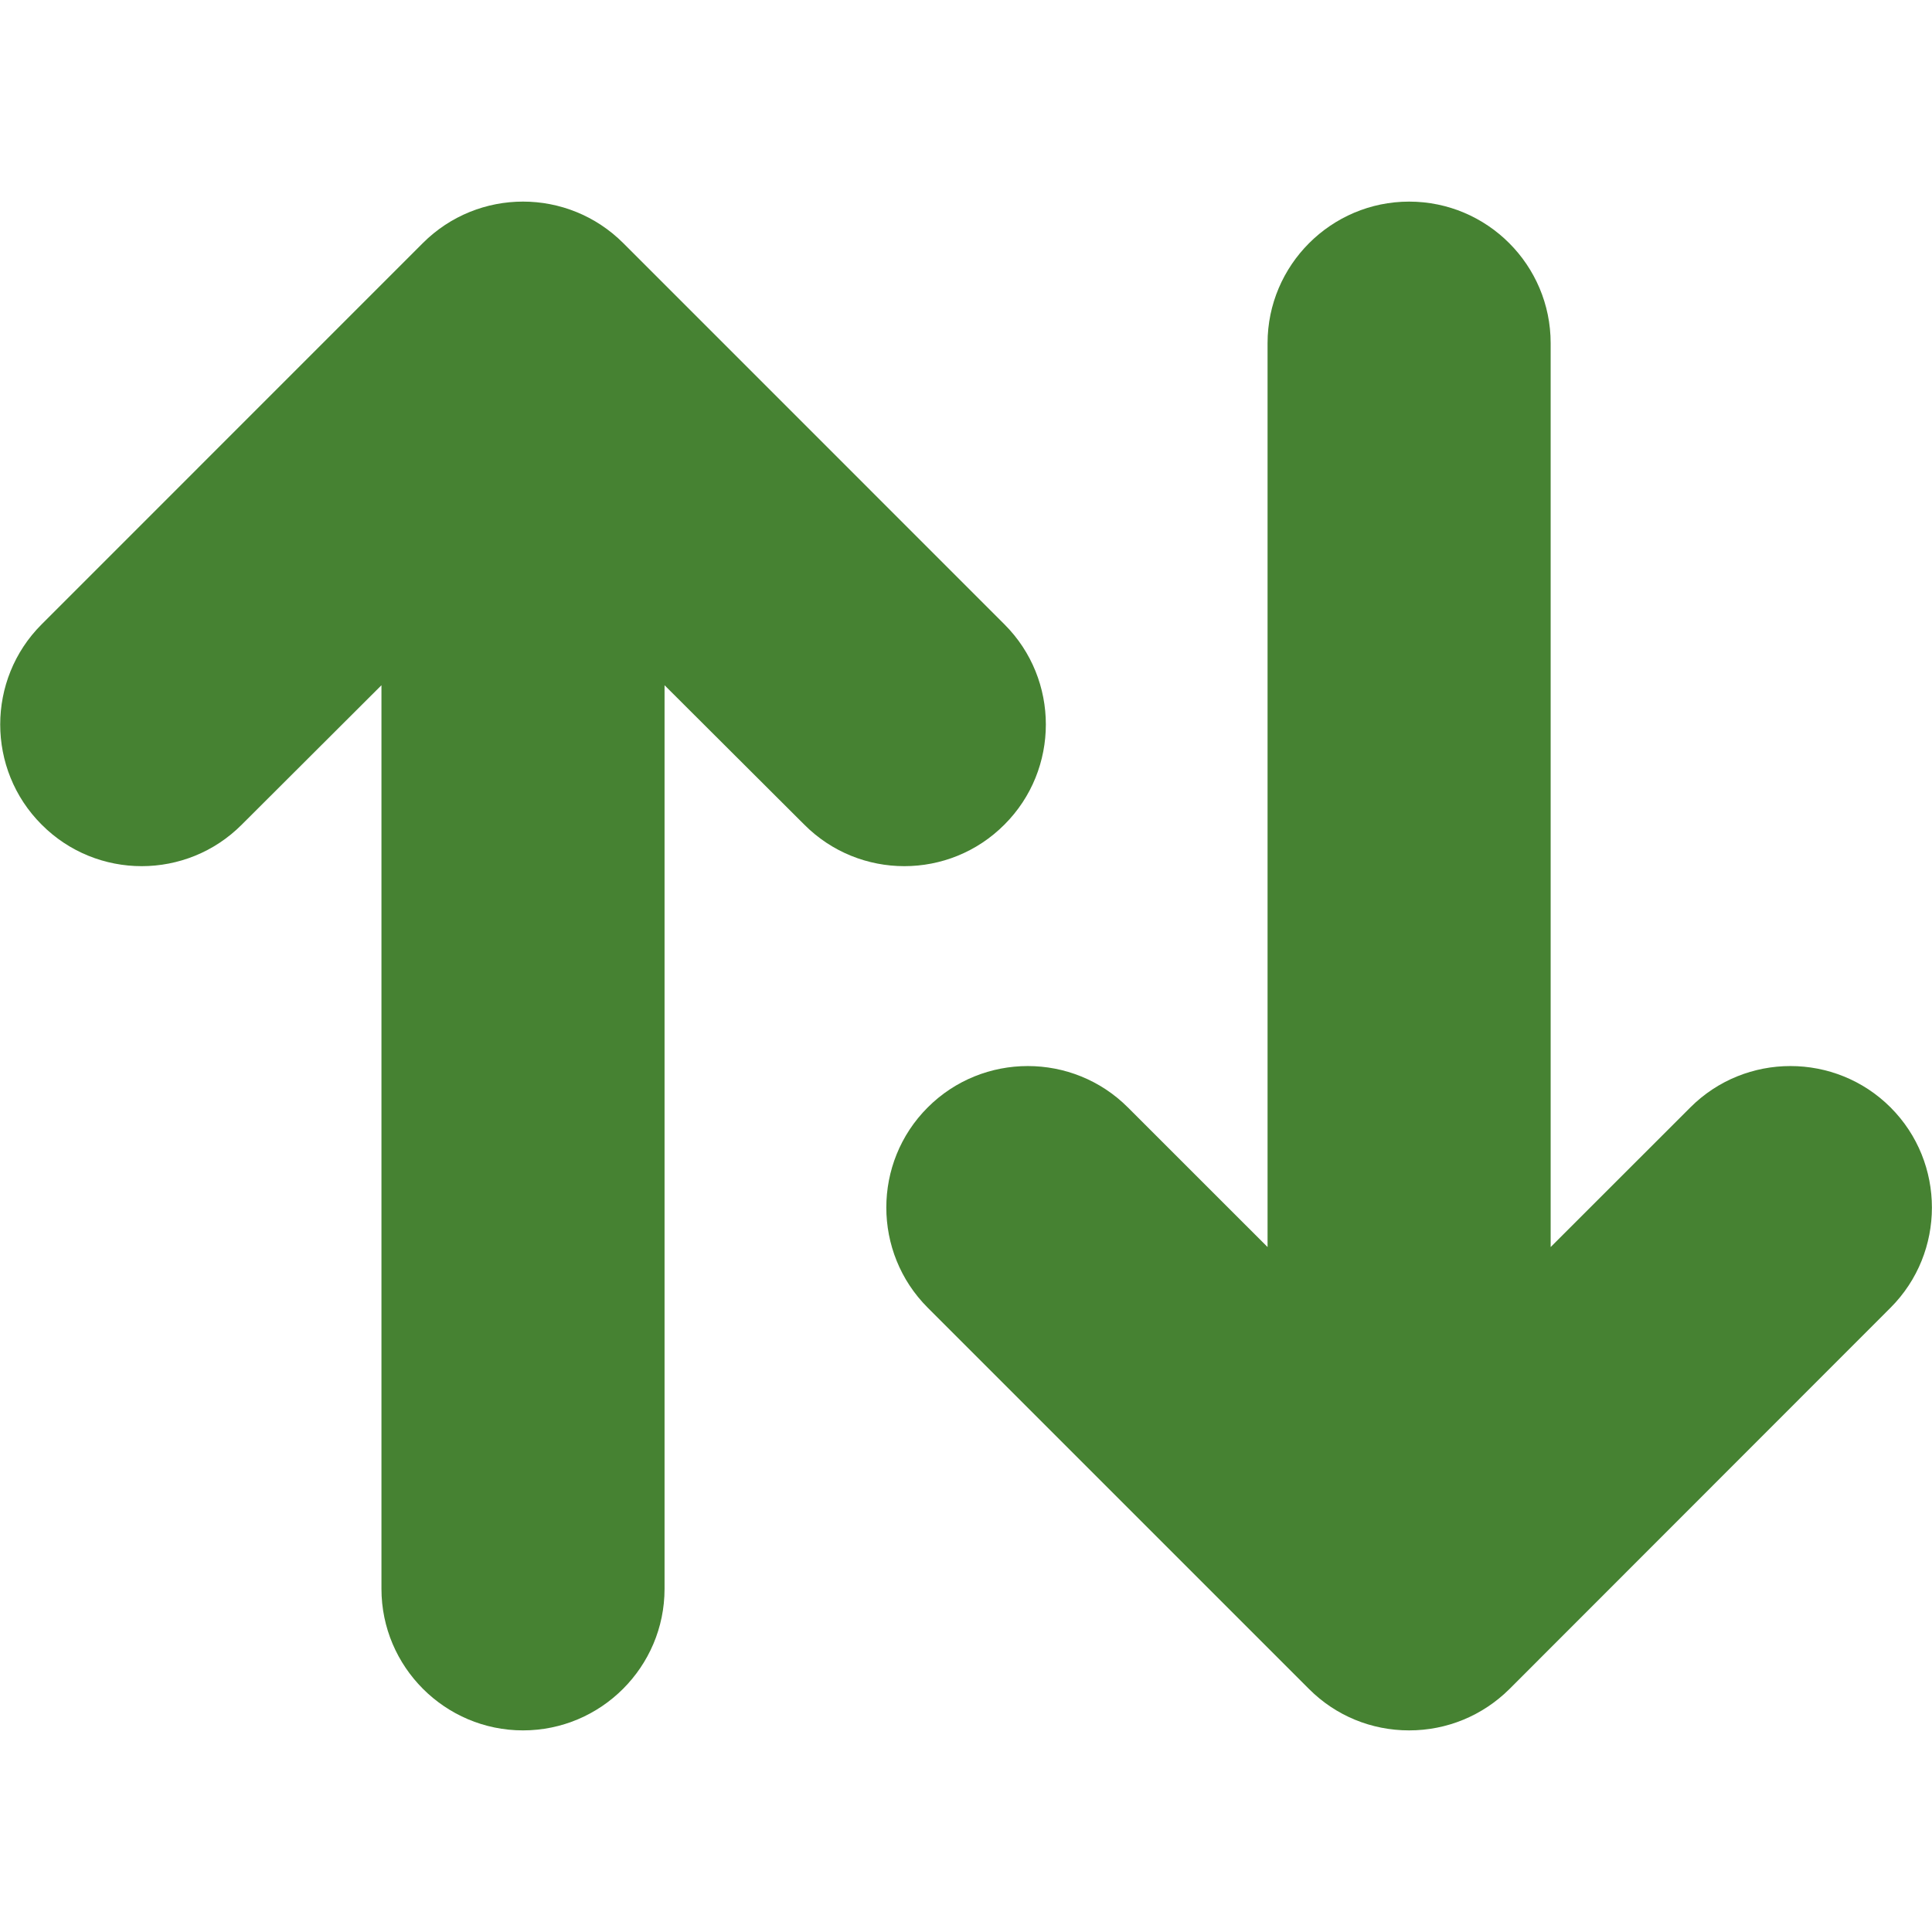
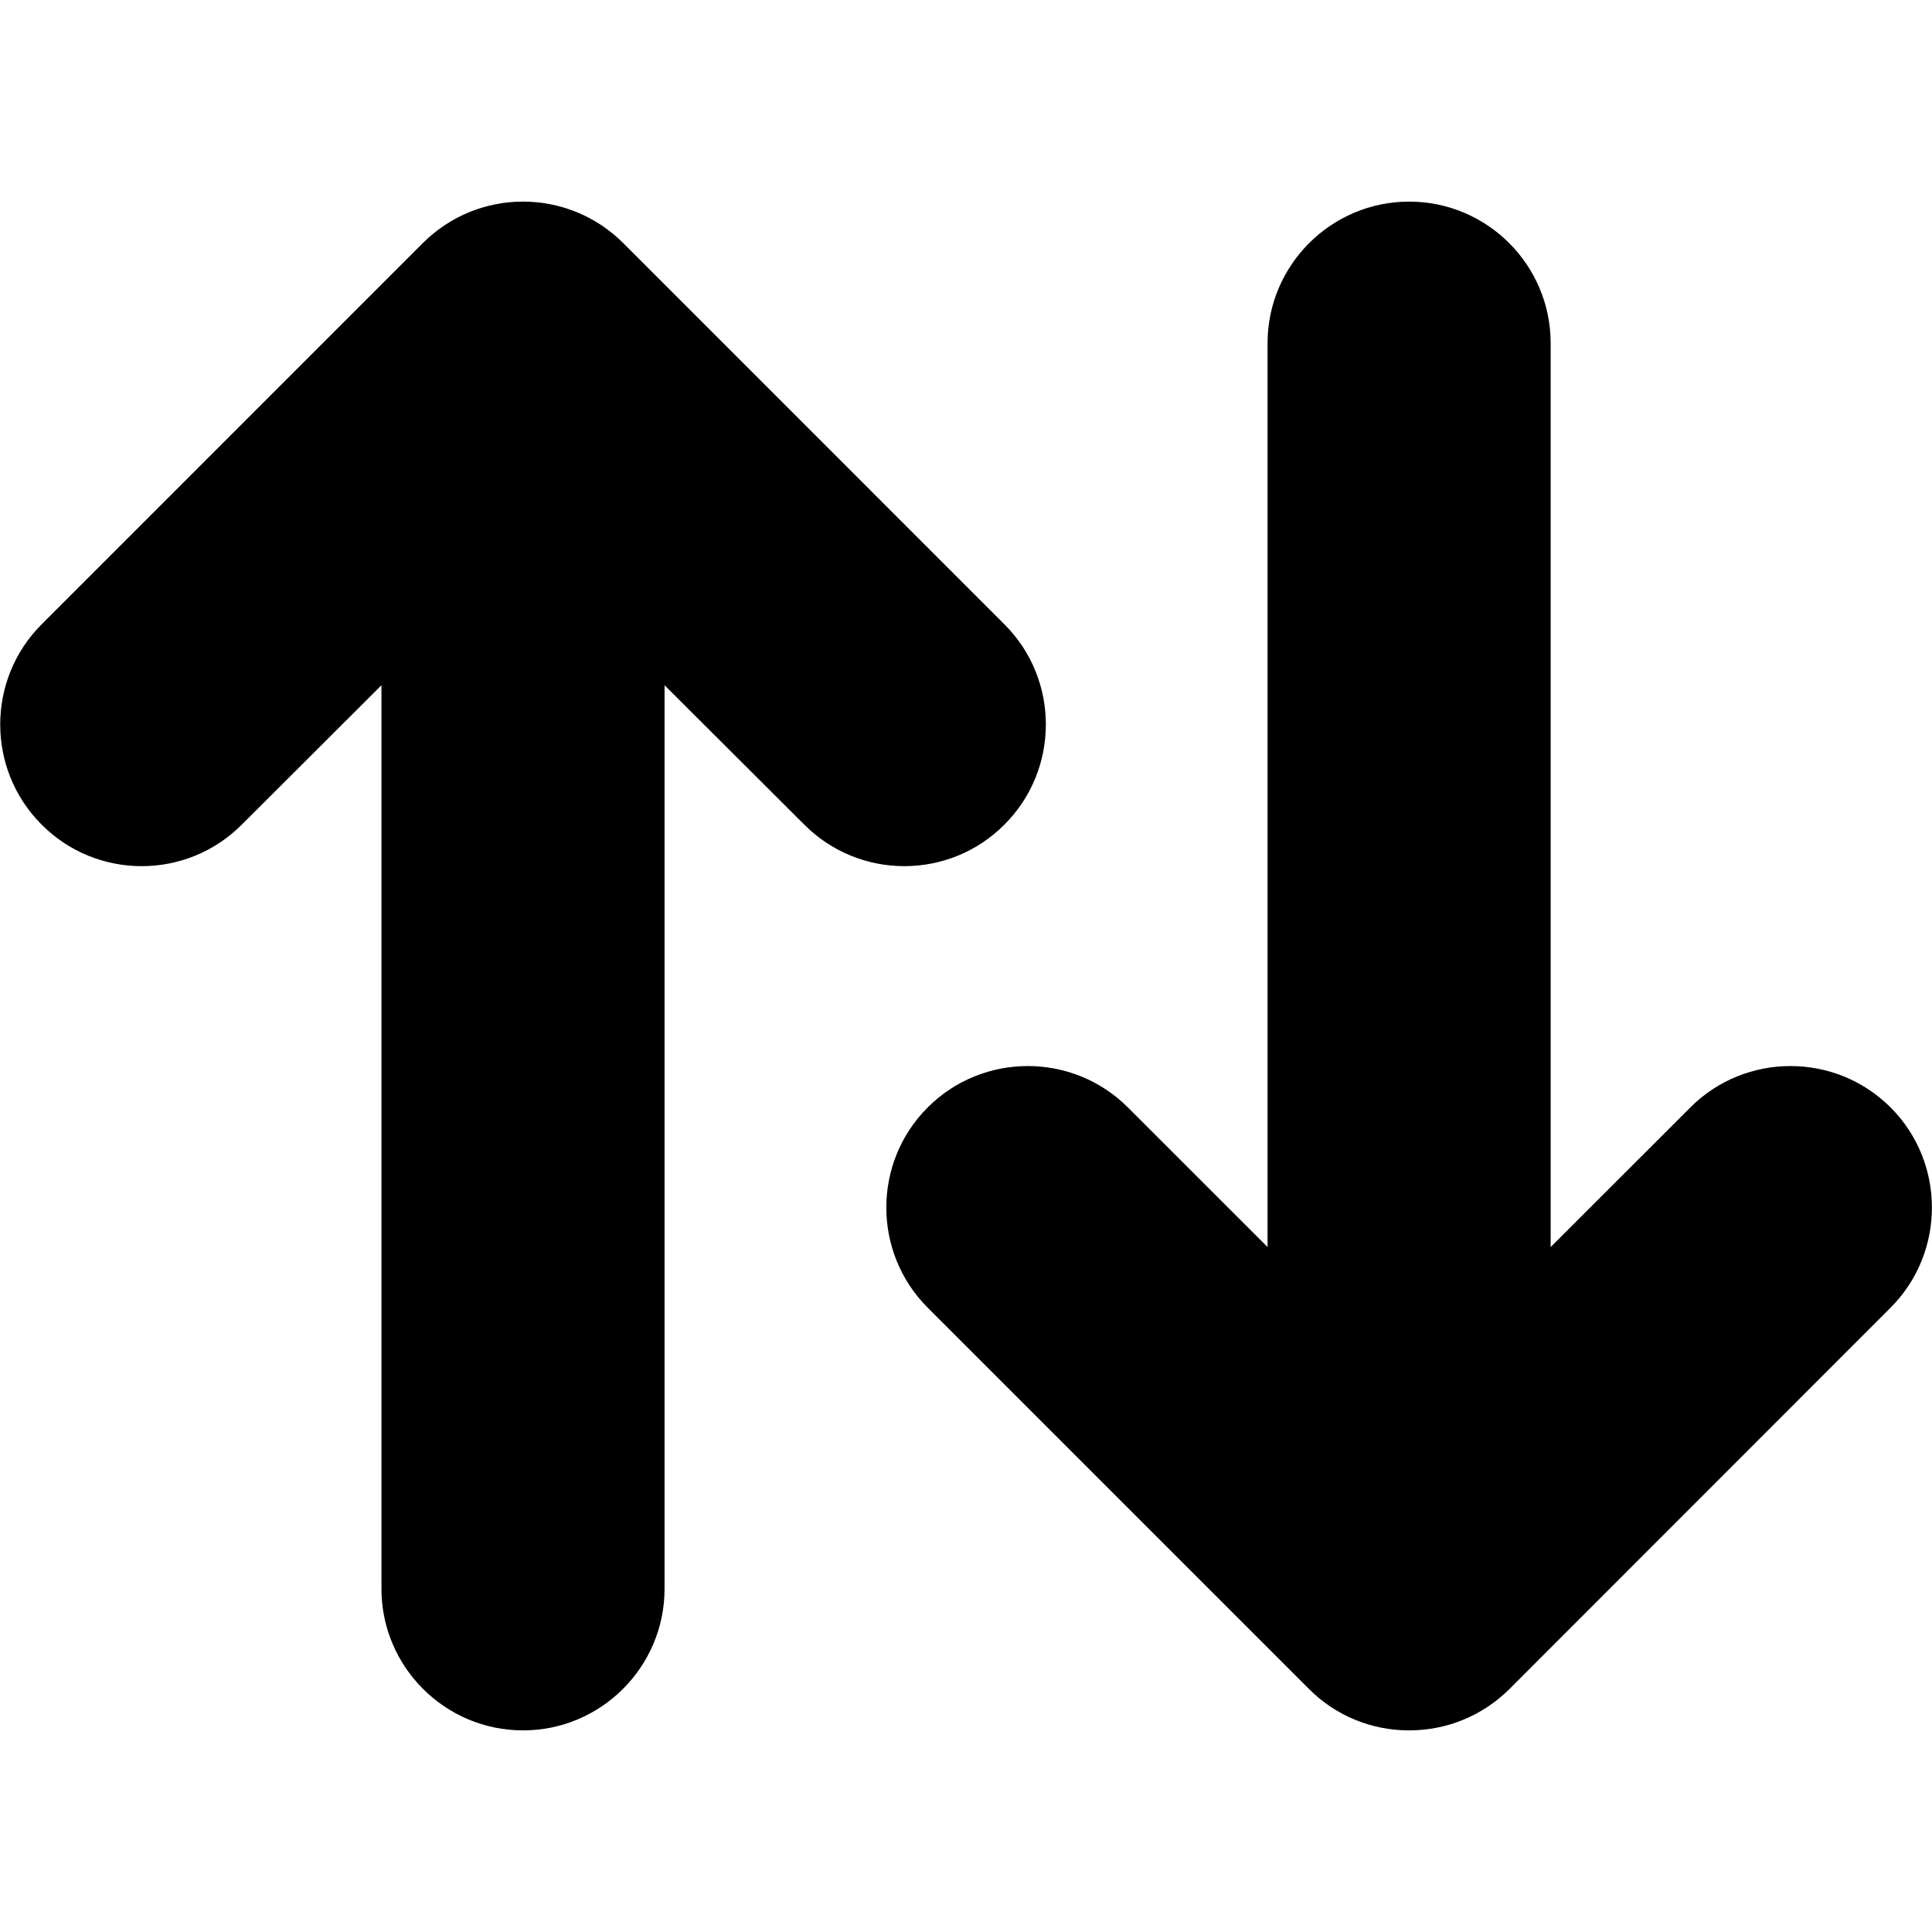
<svg xmlns="http://www.w3.org/2000/svg" width="34" height="34" viewBox="0 0 34 34" fill="none">
-   <path fill-rule="evenodd" clip-rule="evenodd" d="M9.204 30.452C7.832 30.452 6.713 29.334 6.713 27.961V12.059L4.256 14.511C3.285 15.487 1.702 15.487 0.732 14.511C-0.239 13.541 -0.239 11.958 0.732 10.988L7.44 4.279C8.415 3.304 9.993 3.304 10.969 4.279L17.677 10.988C18.648 11.958 18.648 13.541 17.677 14.511C16.706 15.487 15.124 15.487 14.153 14.511L11.695 12.059V27.961C11.695 29.334 10.577 30.452 9.204 30.452Z" fill="#468232" />
-   <path fill-rule="evenodd" clip-rule="evenodd" d="M24.798 30.452C24.134 30.452 23.507 30.194 23.039 29.726L16.326 23.013C15.355 22.042 15.355 20.459 16.326 19.489C17.296 18.518 18.879 18.518 19.849 19.489L22.307 21.946V6.039C22.307 4.667 23.426 3.548 24.798 3.548C26.175 3.548 27.289 4.667 27.289 6.039V21.946L29.747 19.489C30.717 18.518 32.3 18.518 33.271 19.489C34.241 20.459 34.241 22.042 33.271 23.013L26.562 29.726C26.089 30.194 25.463 30.452 24.798 30.452Z" fill="#468232" />
+   <path fill-rule="evenodd" clip-rule="evenodd" d="M9.204 30.452C7.832 30.452 6.713 29.334 6.713 27.961V12.059L4.256 14.511C3.285 15.487 1.702 15.487 0.732 14.511C-0.239 13.541 -0.239 11.958 0.732 10.988L7.44 4.279C8.415 3.304 9.993 3.304 10.969 4.279L17.677 10.988C18.648 11.958 18.648 13.541 17.677 14.511C16.706 15.487 15.124 15.487 14.153 14.511L11.695 12.059V27.961C11.695 29.334 10.577 30.452 9.204 30.452Z" fill="currentColor" />
+   <path fill-rule="evenodd" clip-rule="evenodd" d="M24.798 30.452C24.134 30.452 23.507 30.194 23.039 29.726L16.326 23.013C15.355 22.042 15.355 20.459 16.326 19.489C17.296 18.518 18.879 18.518 19.849 19.489L22.307 21.946V6.039C22.307 4.667 23.426 3.548 24.798 3.548C26.175 3.548 27.289 4.667 27.289 6.039V21.946L29.747 19.489C30.717 18.518 32.3 18.518 33.271 19.489C34.241 20.459 34.241 22.042 33.271 23.013L26.562 29.726C26.089 30.194 25.463 30.452 24.798 30.452Z" fill="currentColor" />
</svg>
